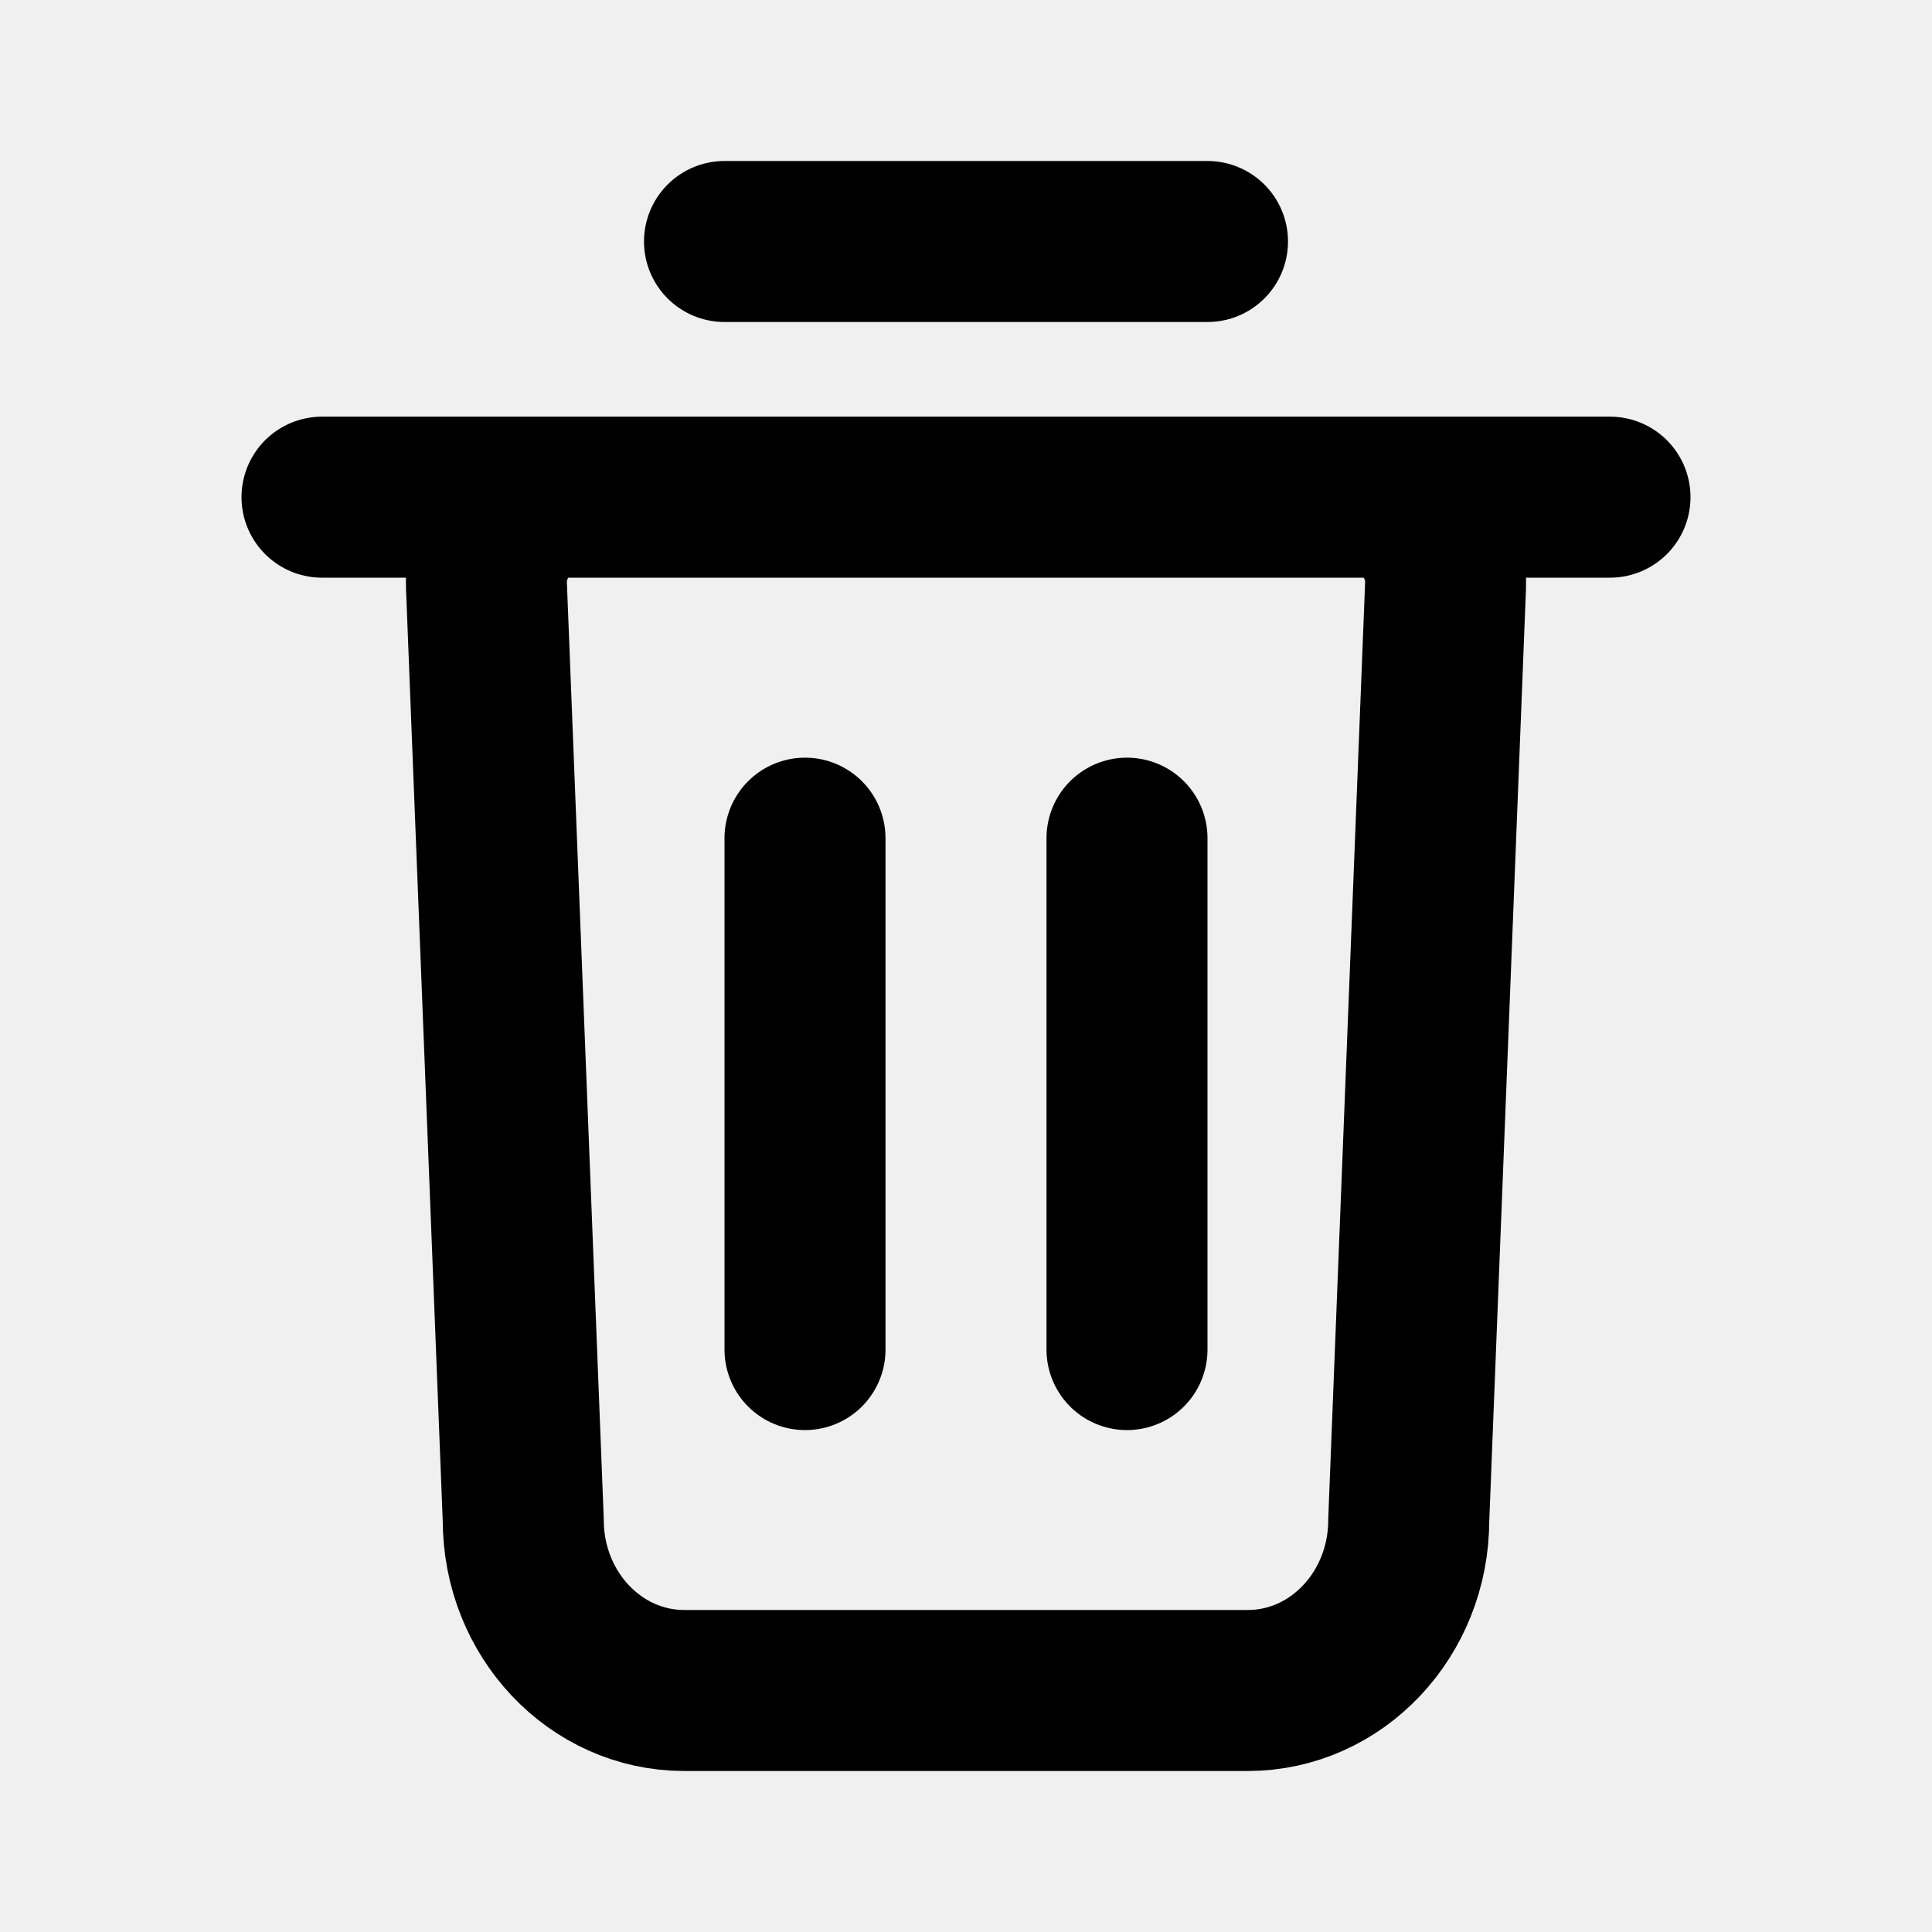
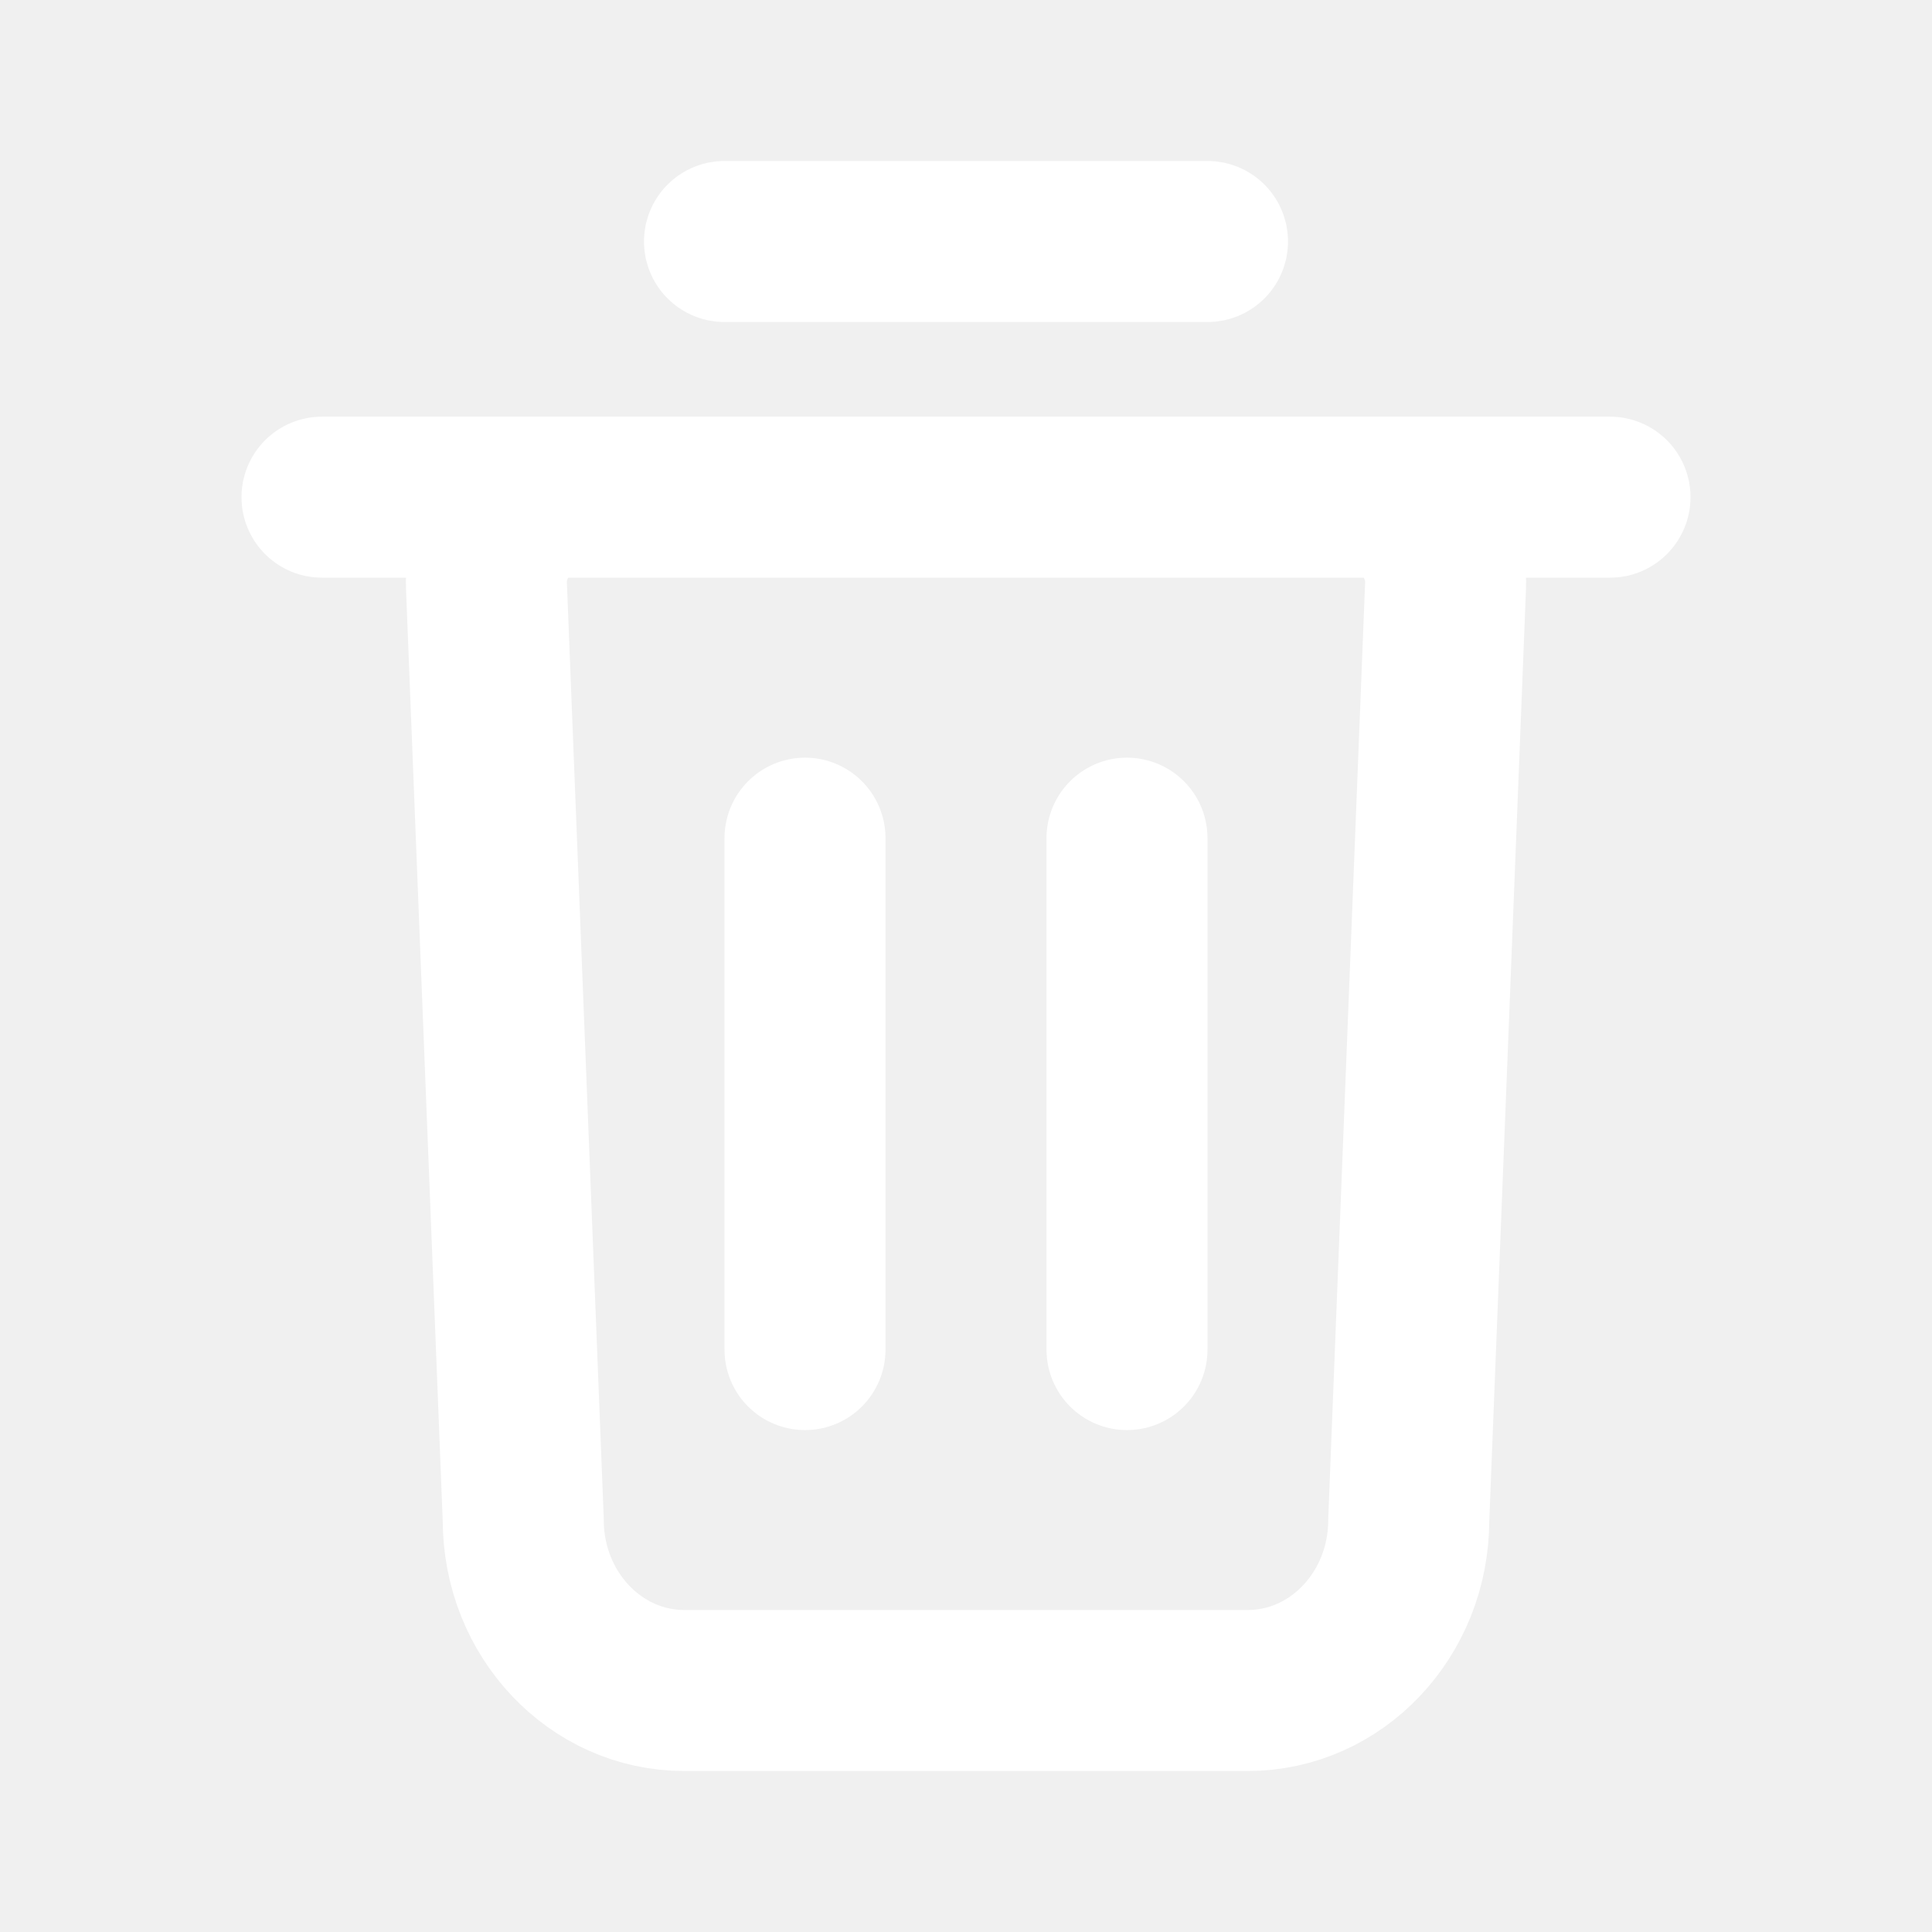
<svg xmlns="http://www.w3.org/2000/svg" width="24" height="24" viewBox="0 0 24 24" fill="none">
-   <path d="M4 6.176H20M9 3H15M10 16.765V10.412M14 16.765V10.412M15.5 21H8.5C7.395 21 6.5 20.052 6.5 18.882L6.043 7.279C6.02 6.678 6.474 6.176 7.043 6.176H16.957C17.526 6.176 17.98 6.678 17.957 7.279L17.5 18.882C17.5 20.052 16.605 21 15.5 21Z" stroke="black" stroke-width="2" stroke-linecap="round" stroke-linejoin="round" />
+   <path d="M4 6.176H20M9 3H15M10 16.765V10.412M14 16.765V10.412M15.5 21H8.5C7.395 21 6.5 20.052 6.5 18.882L6.043 7.279C6.02 6.678 6.474 6.176 7.043 6.176H16.957C17.526 6.176 17.98 6.678 17.957 7.279L17.5 18.882C17.5 20.052 16.605 21 15.5 21Z" stroke="white" stroke-width="2" stroke-linecap="round" stroke-linejoin="round" />
</svg>
